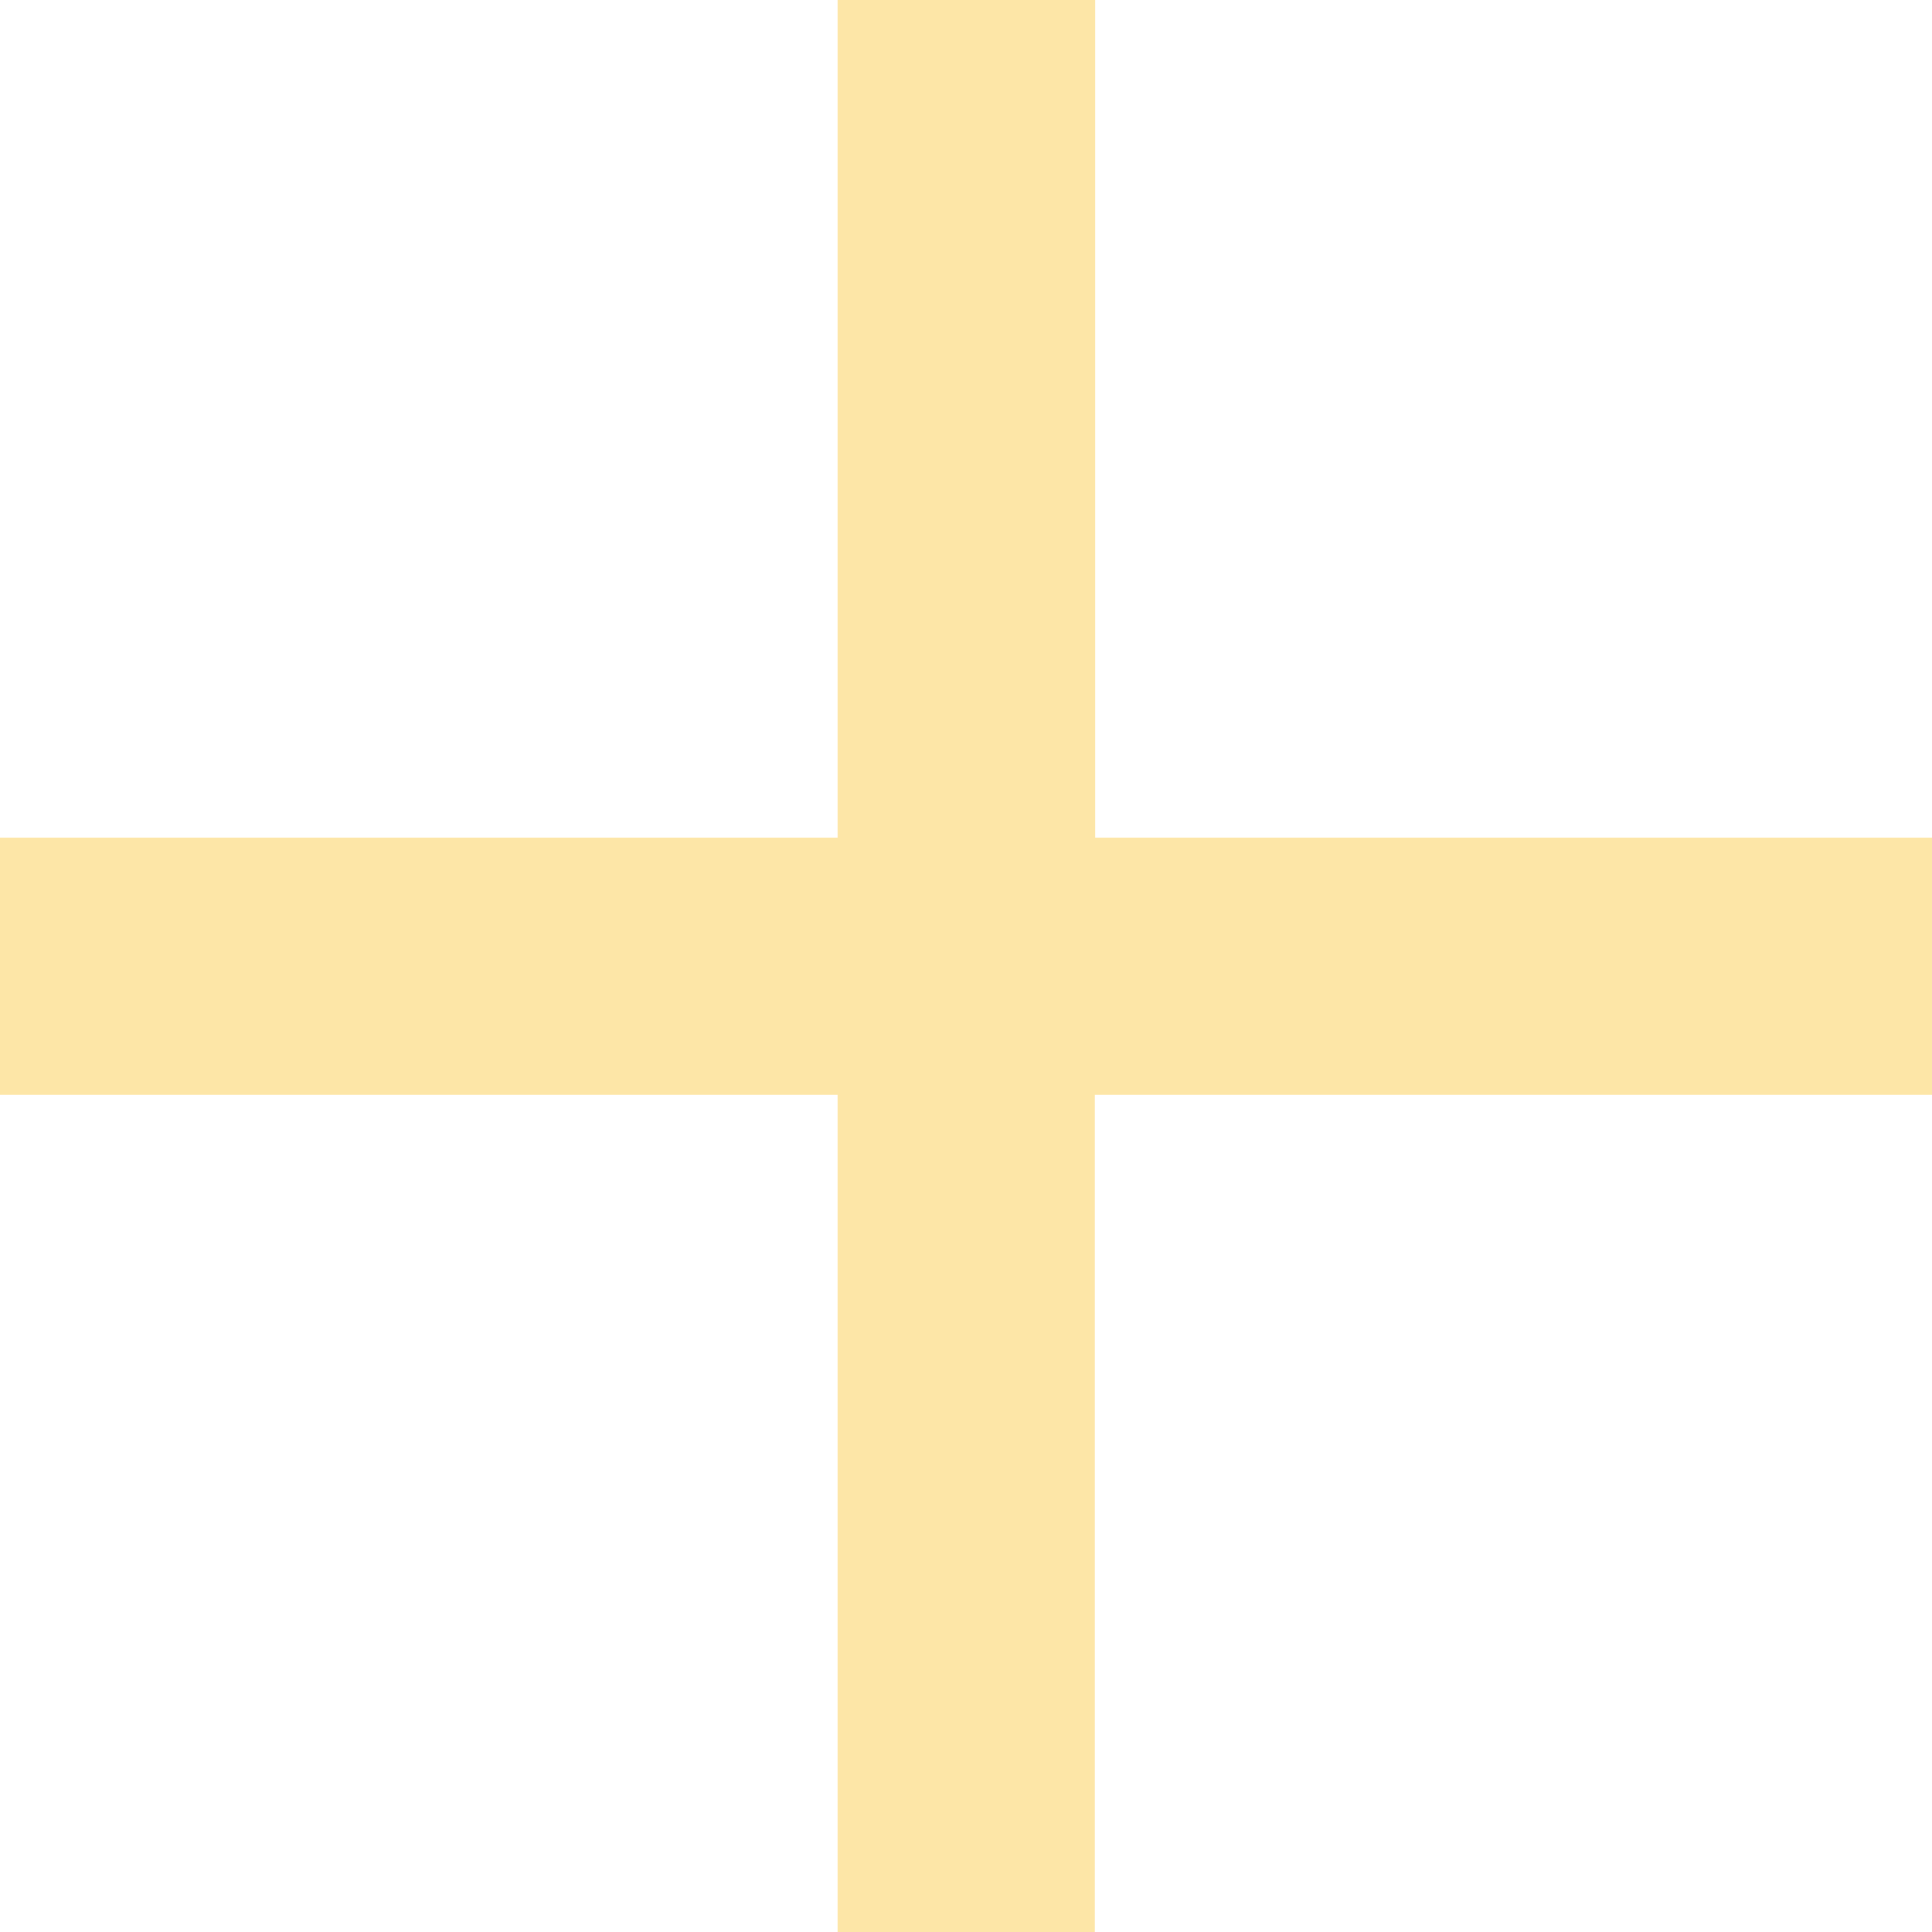
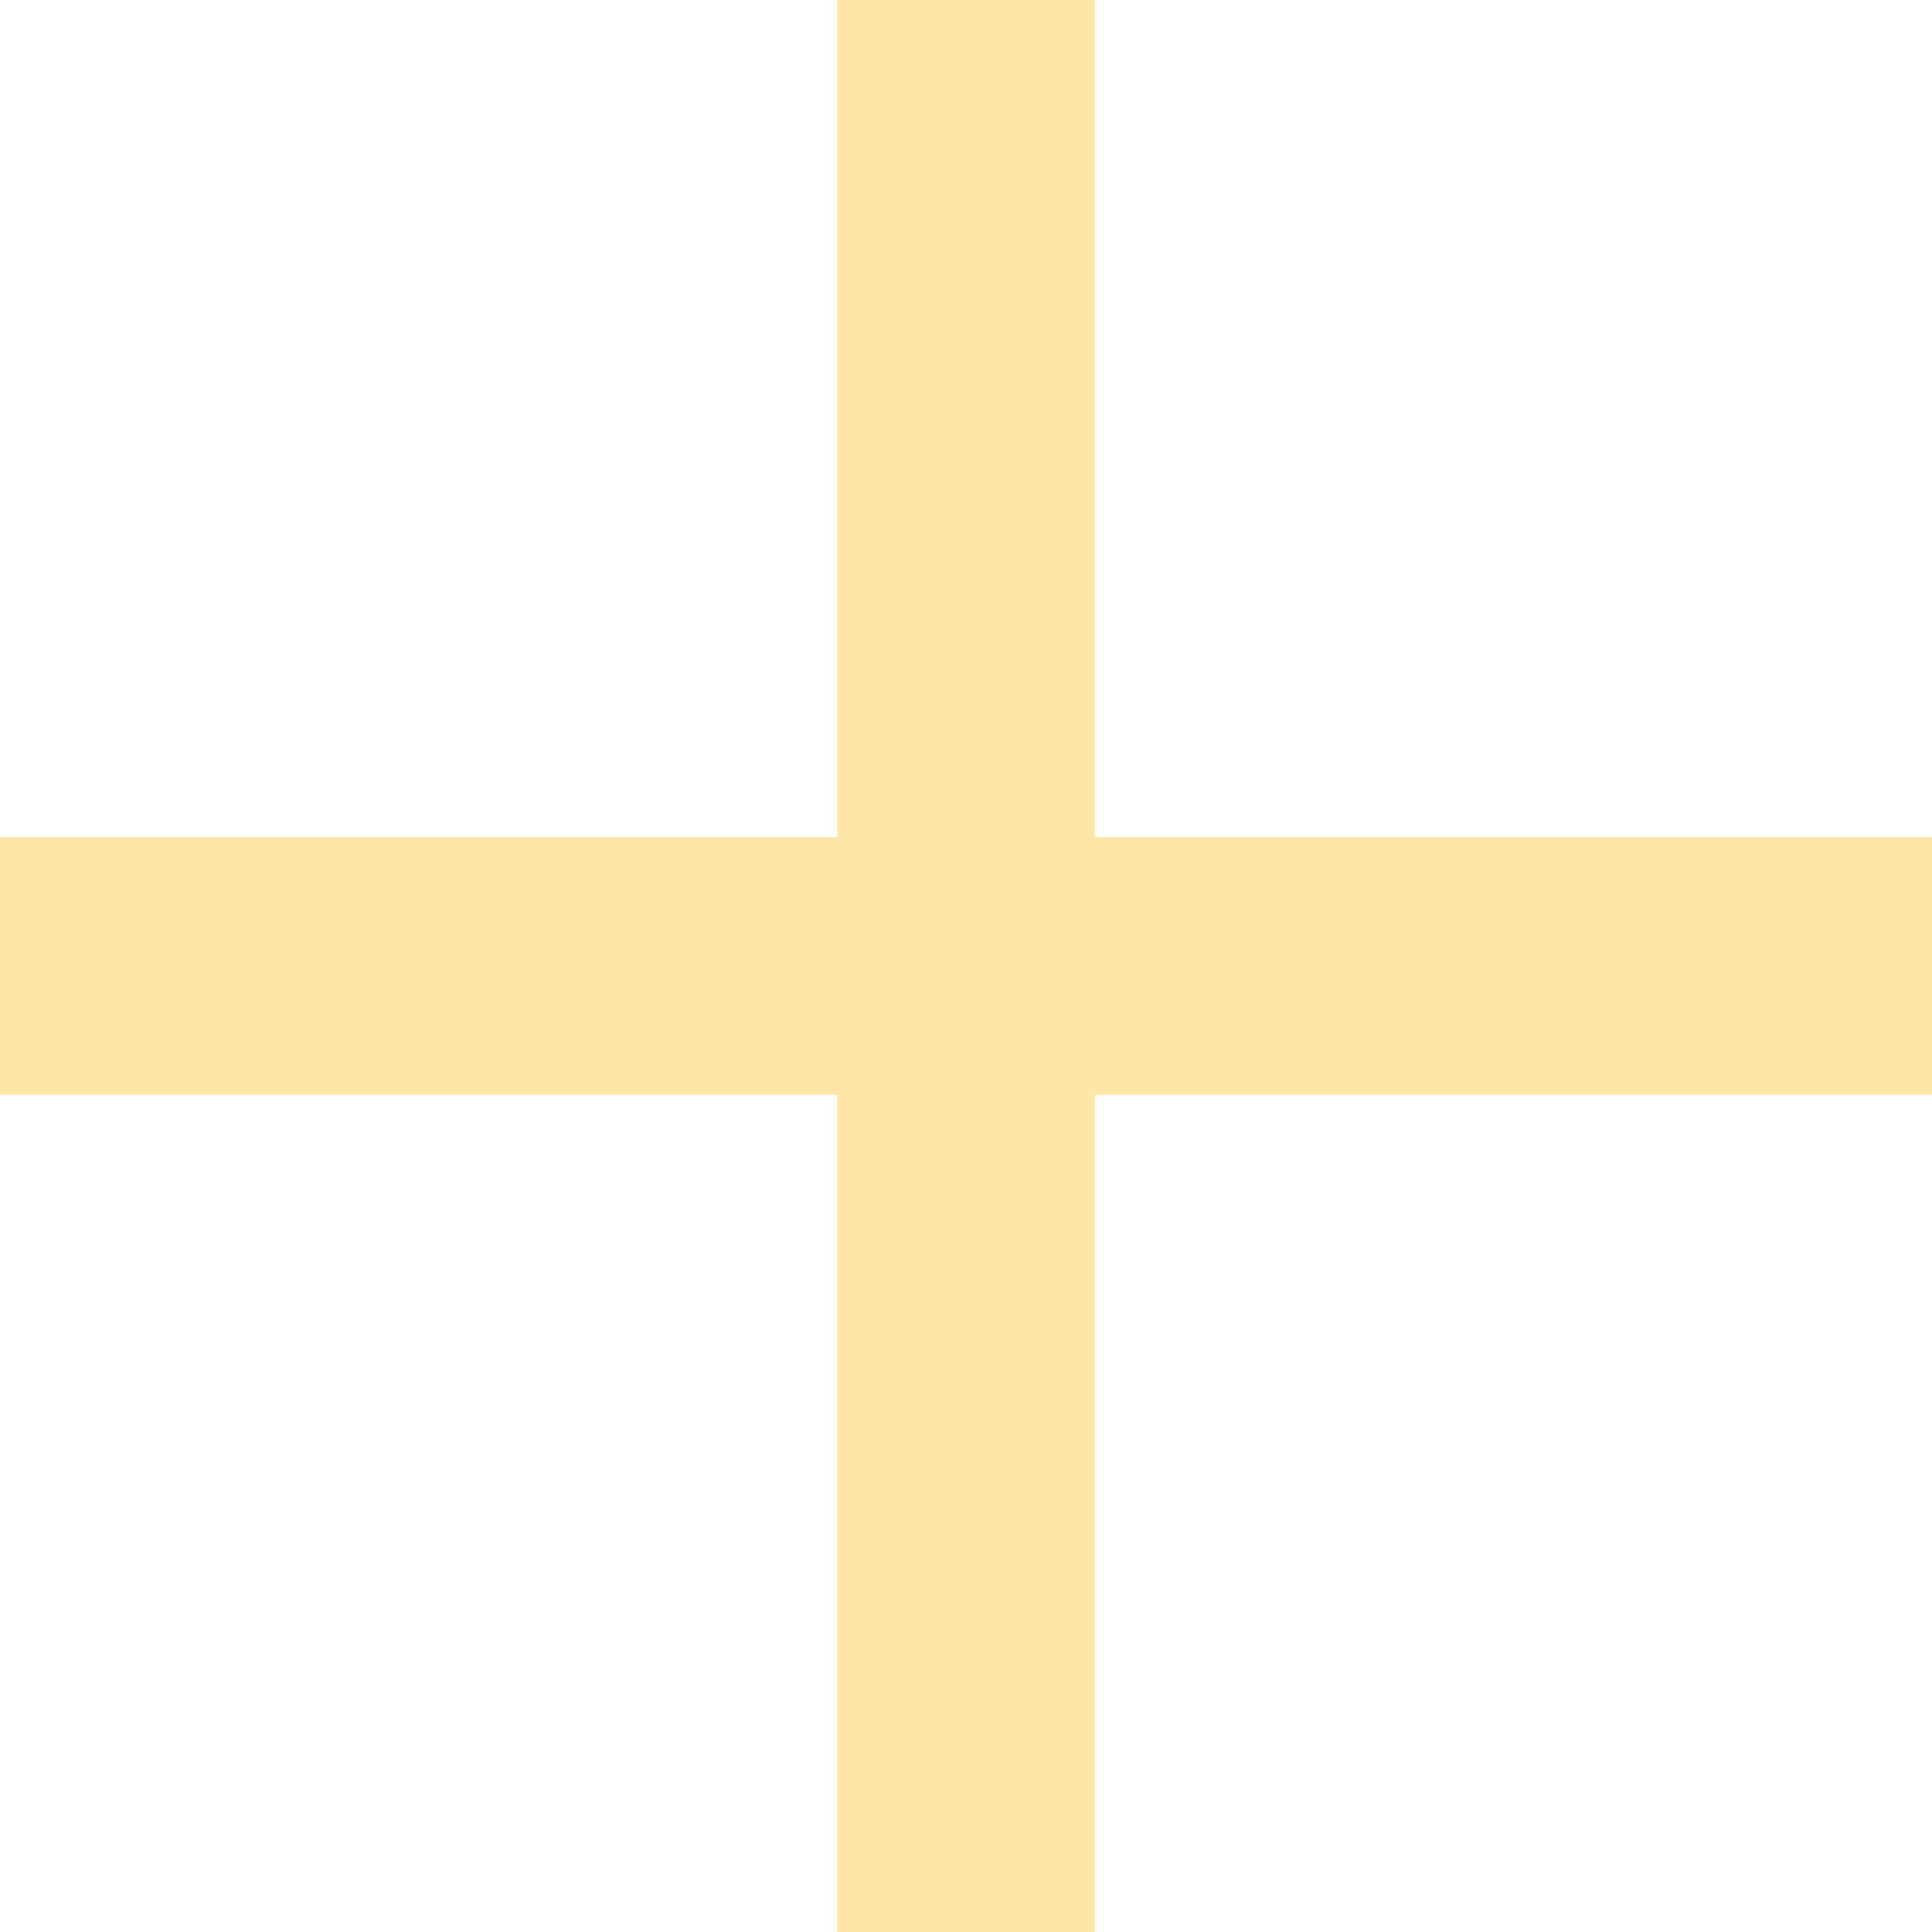
- <svg xmlns="http://www.w3.org/2000/svg" width="22.028" height="22.028" viewBox="0 0 22.028 22.028">
-   <path id="Icon_ionic-md-add" data-name="Icon ionic-md-add" d="M28.778,19.233H19.233v9.546H16.3V19.233H6.75V16.3H16.3V6.75h2.937V16.3h9.546Z" transform="translate(-6.75 -6.75)" fill="#fde6a7" />
+ <svg xmlns="http://www.w3.org/2000/svg" width="45" height="45" viewBox="0 0 45 45">
+   <path id="Icon_ionic-md-add" data-name="Icon ionic-md-add" d="M51.75,32.25H32.25v19.5h-6V32.25H6.75v-6h19.5V6.75h6v19.5h19.5Z" transform="translate(-6.75 -6.75)" fill="#fde6a7" />
</svg>
